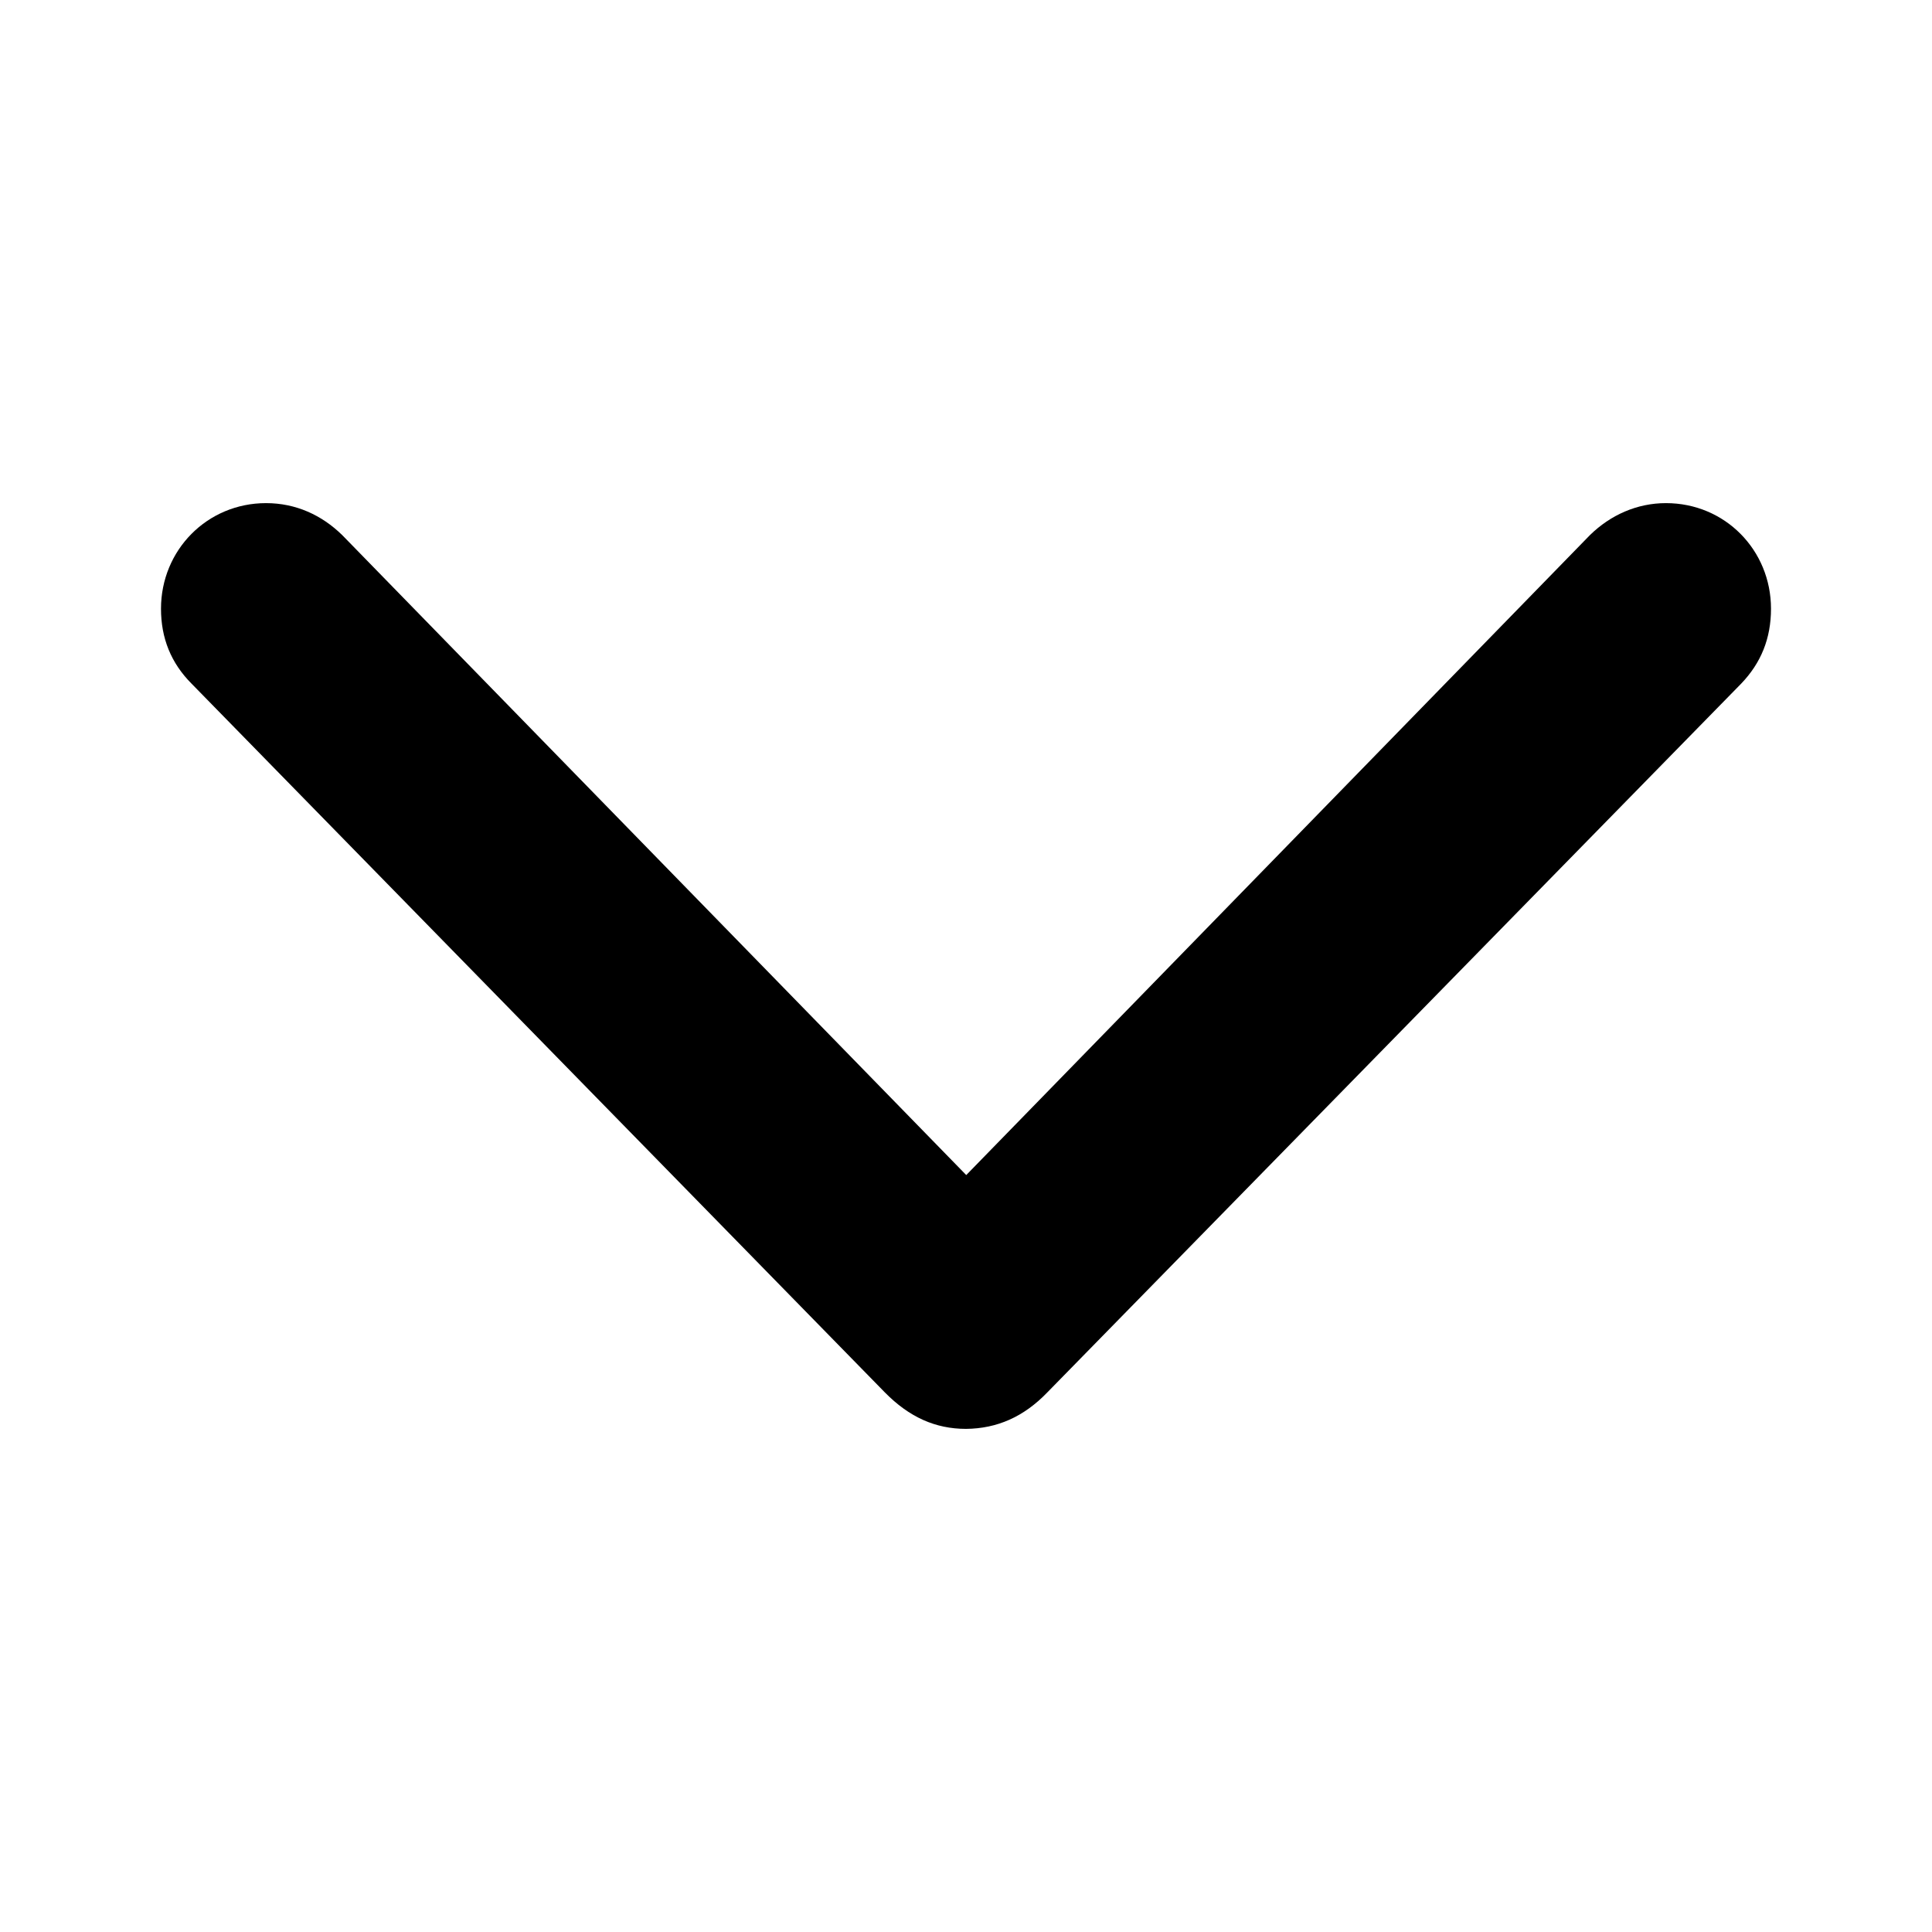
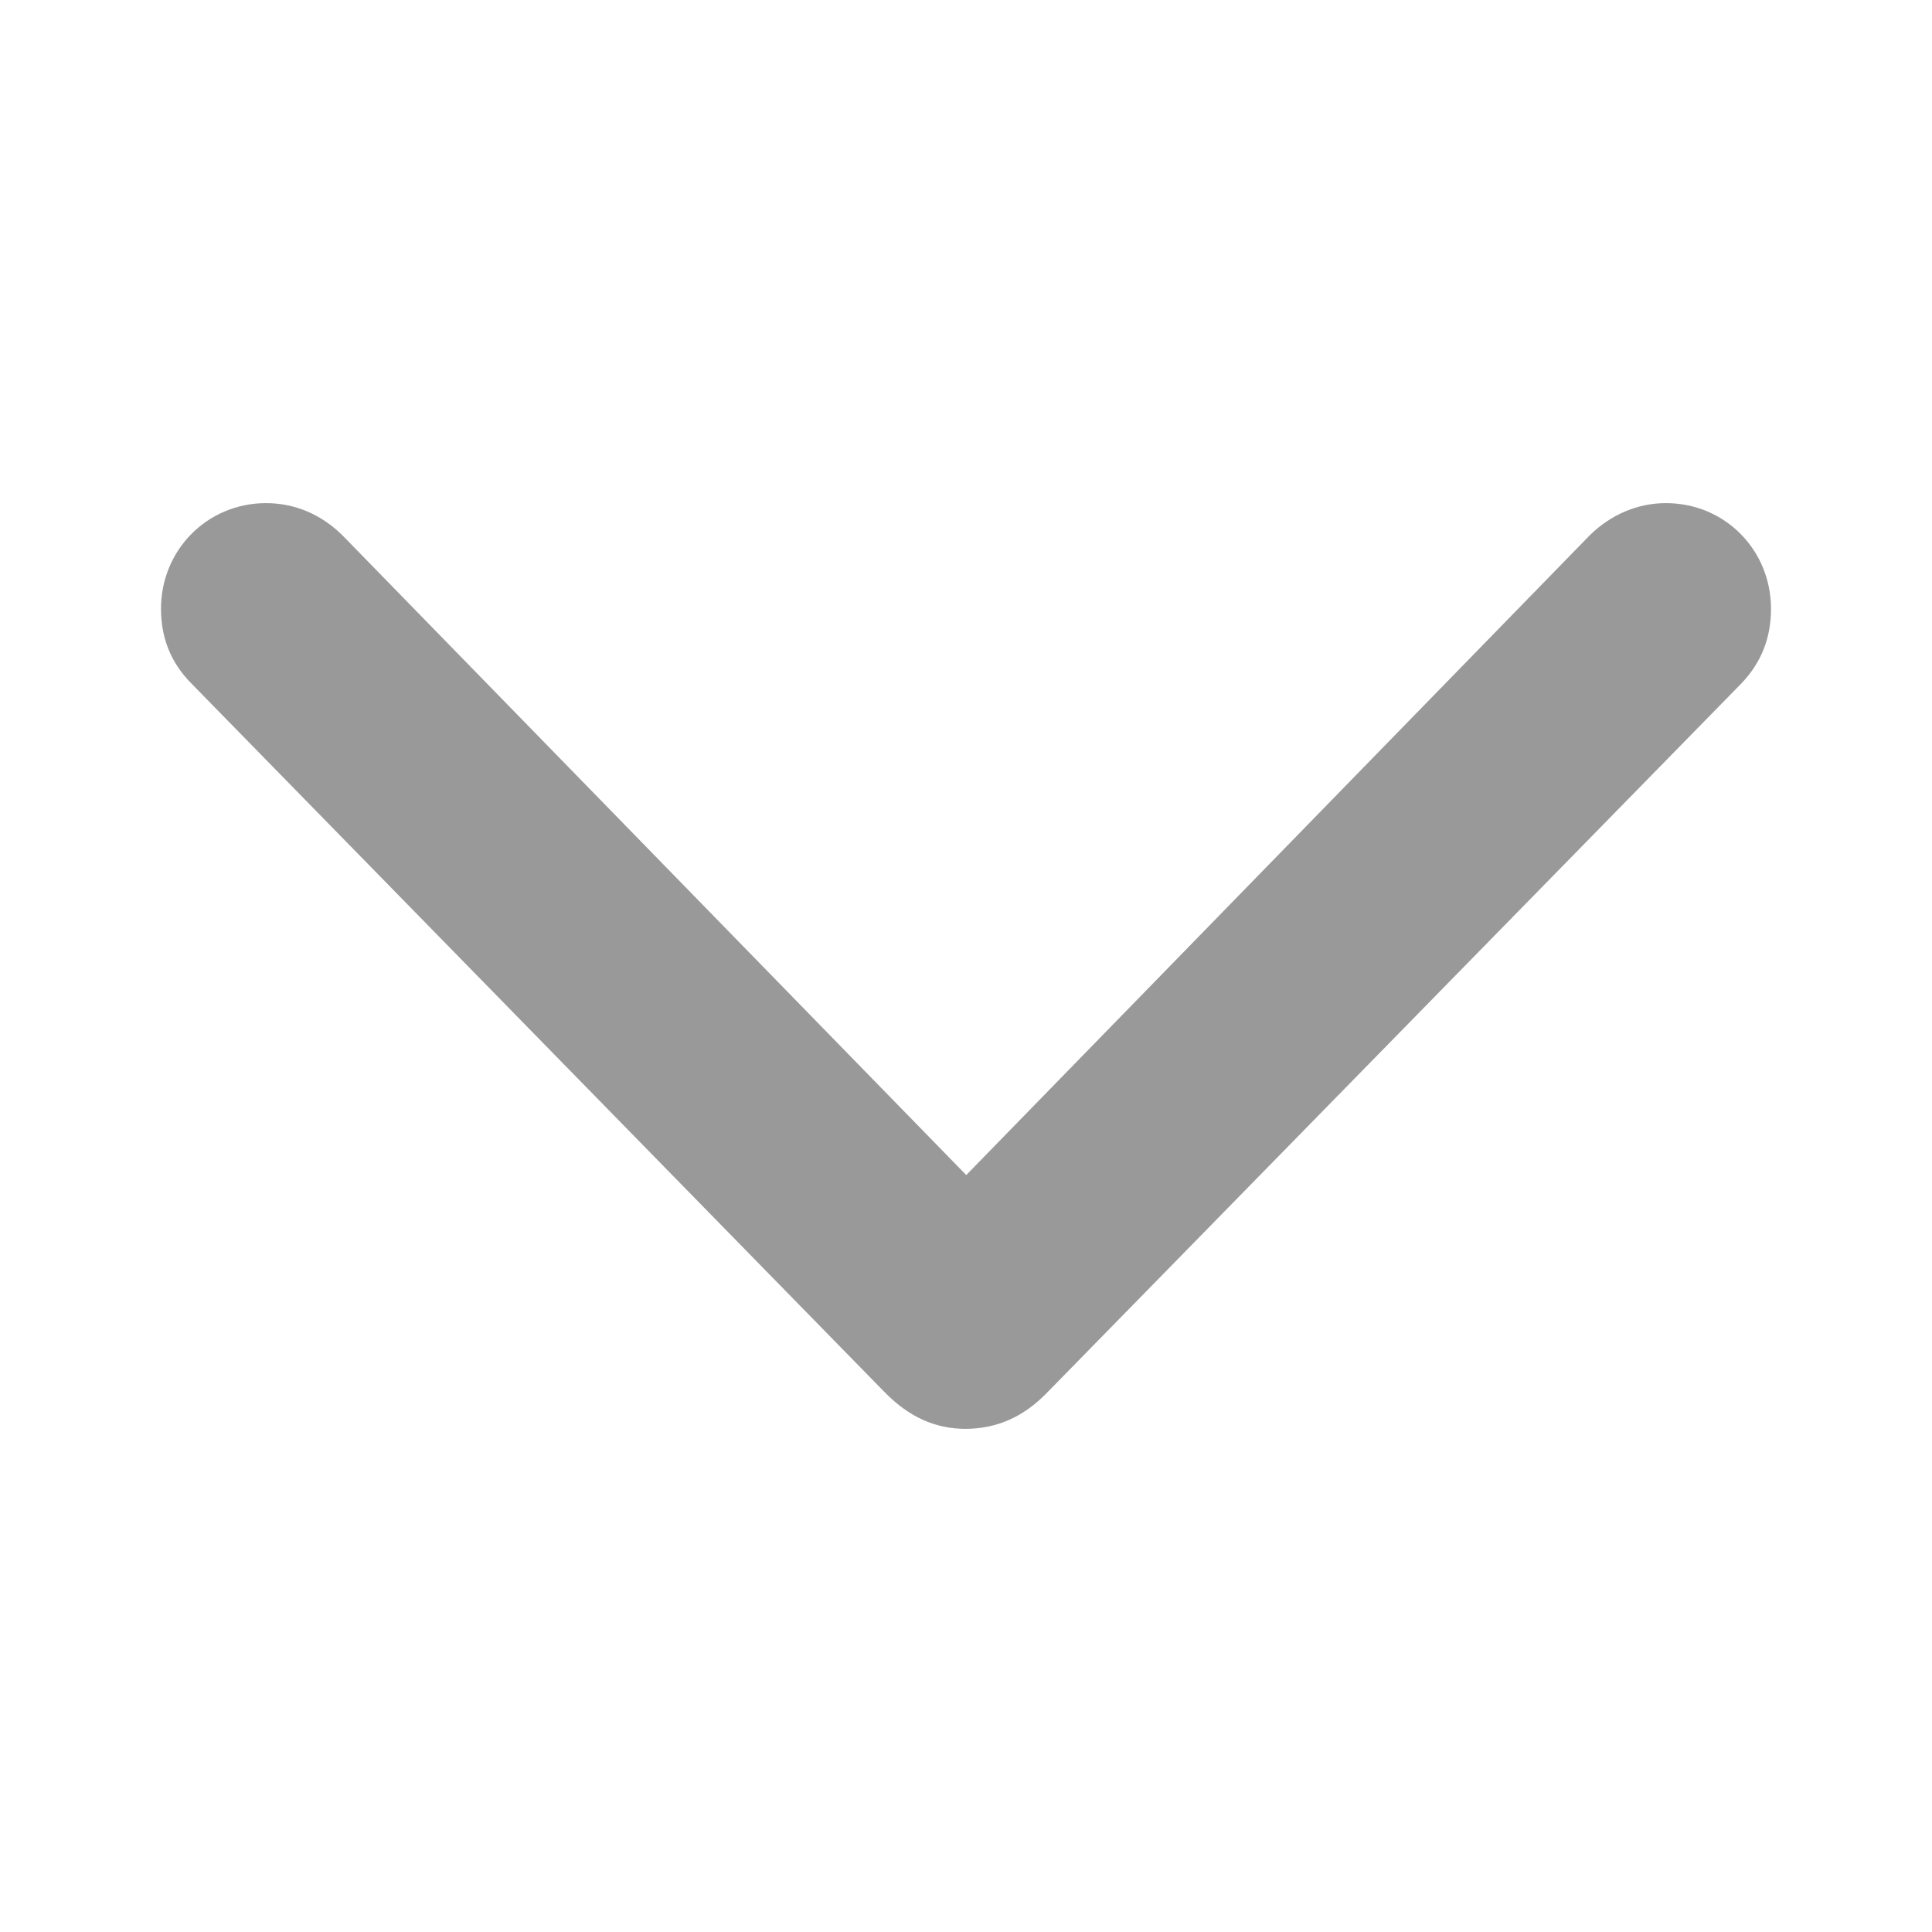
<svg xmlns="http://www.w3.org/2000/svg" width="24" height="24" viewBox="0 0 24 24" fill="none">
-   <path d="M12.001 17.75C12.385 17.746 12.716 17.602 13.009 17.298L21.629 8.493C21.876 8.236 22 7.931 22 7.562C22 6.834 21.429 6.25 20.695 6.25C20.338 6.25 20.007 6.396 19.75 6.648L12.003 14.597L4.252 6.648C3.997 6.398 3.674 6.25 3.305 6.25C2.573 6.25 2 6.834 2 7.562C2 7.927 2.124 8.236 2.38 8.493L10.993 17.298C11.295 17.604 11.619 17.75 12.001 17.75Z" fill="black" />
+   <path d="M12.001 17.75C12.385 17.746 12.716 17.602 13.009 17.298L21.629 8.493C21.876 8.236 22 7.931 22 7.562C22 6.834 21.429 6.25 20.695 6.25C20.338 6.25 20.007 6.396 19.75 6.648L12.003 14.597L4.252 6.648C3.997 6.398 3.674 6.25 3.305 6.25C2.573 6.25 2 6.834 2 7.562C2 7.927 2.124 8.236 2.38 8.493L10.993 17.298C11.295 17.604 11.619 17.75 12.001 17.75Z" fill="#999999" />
</svg>
